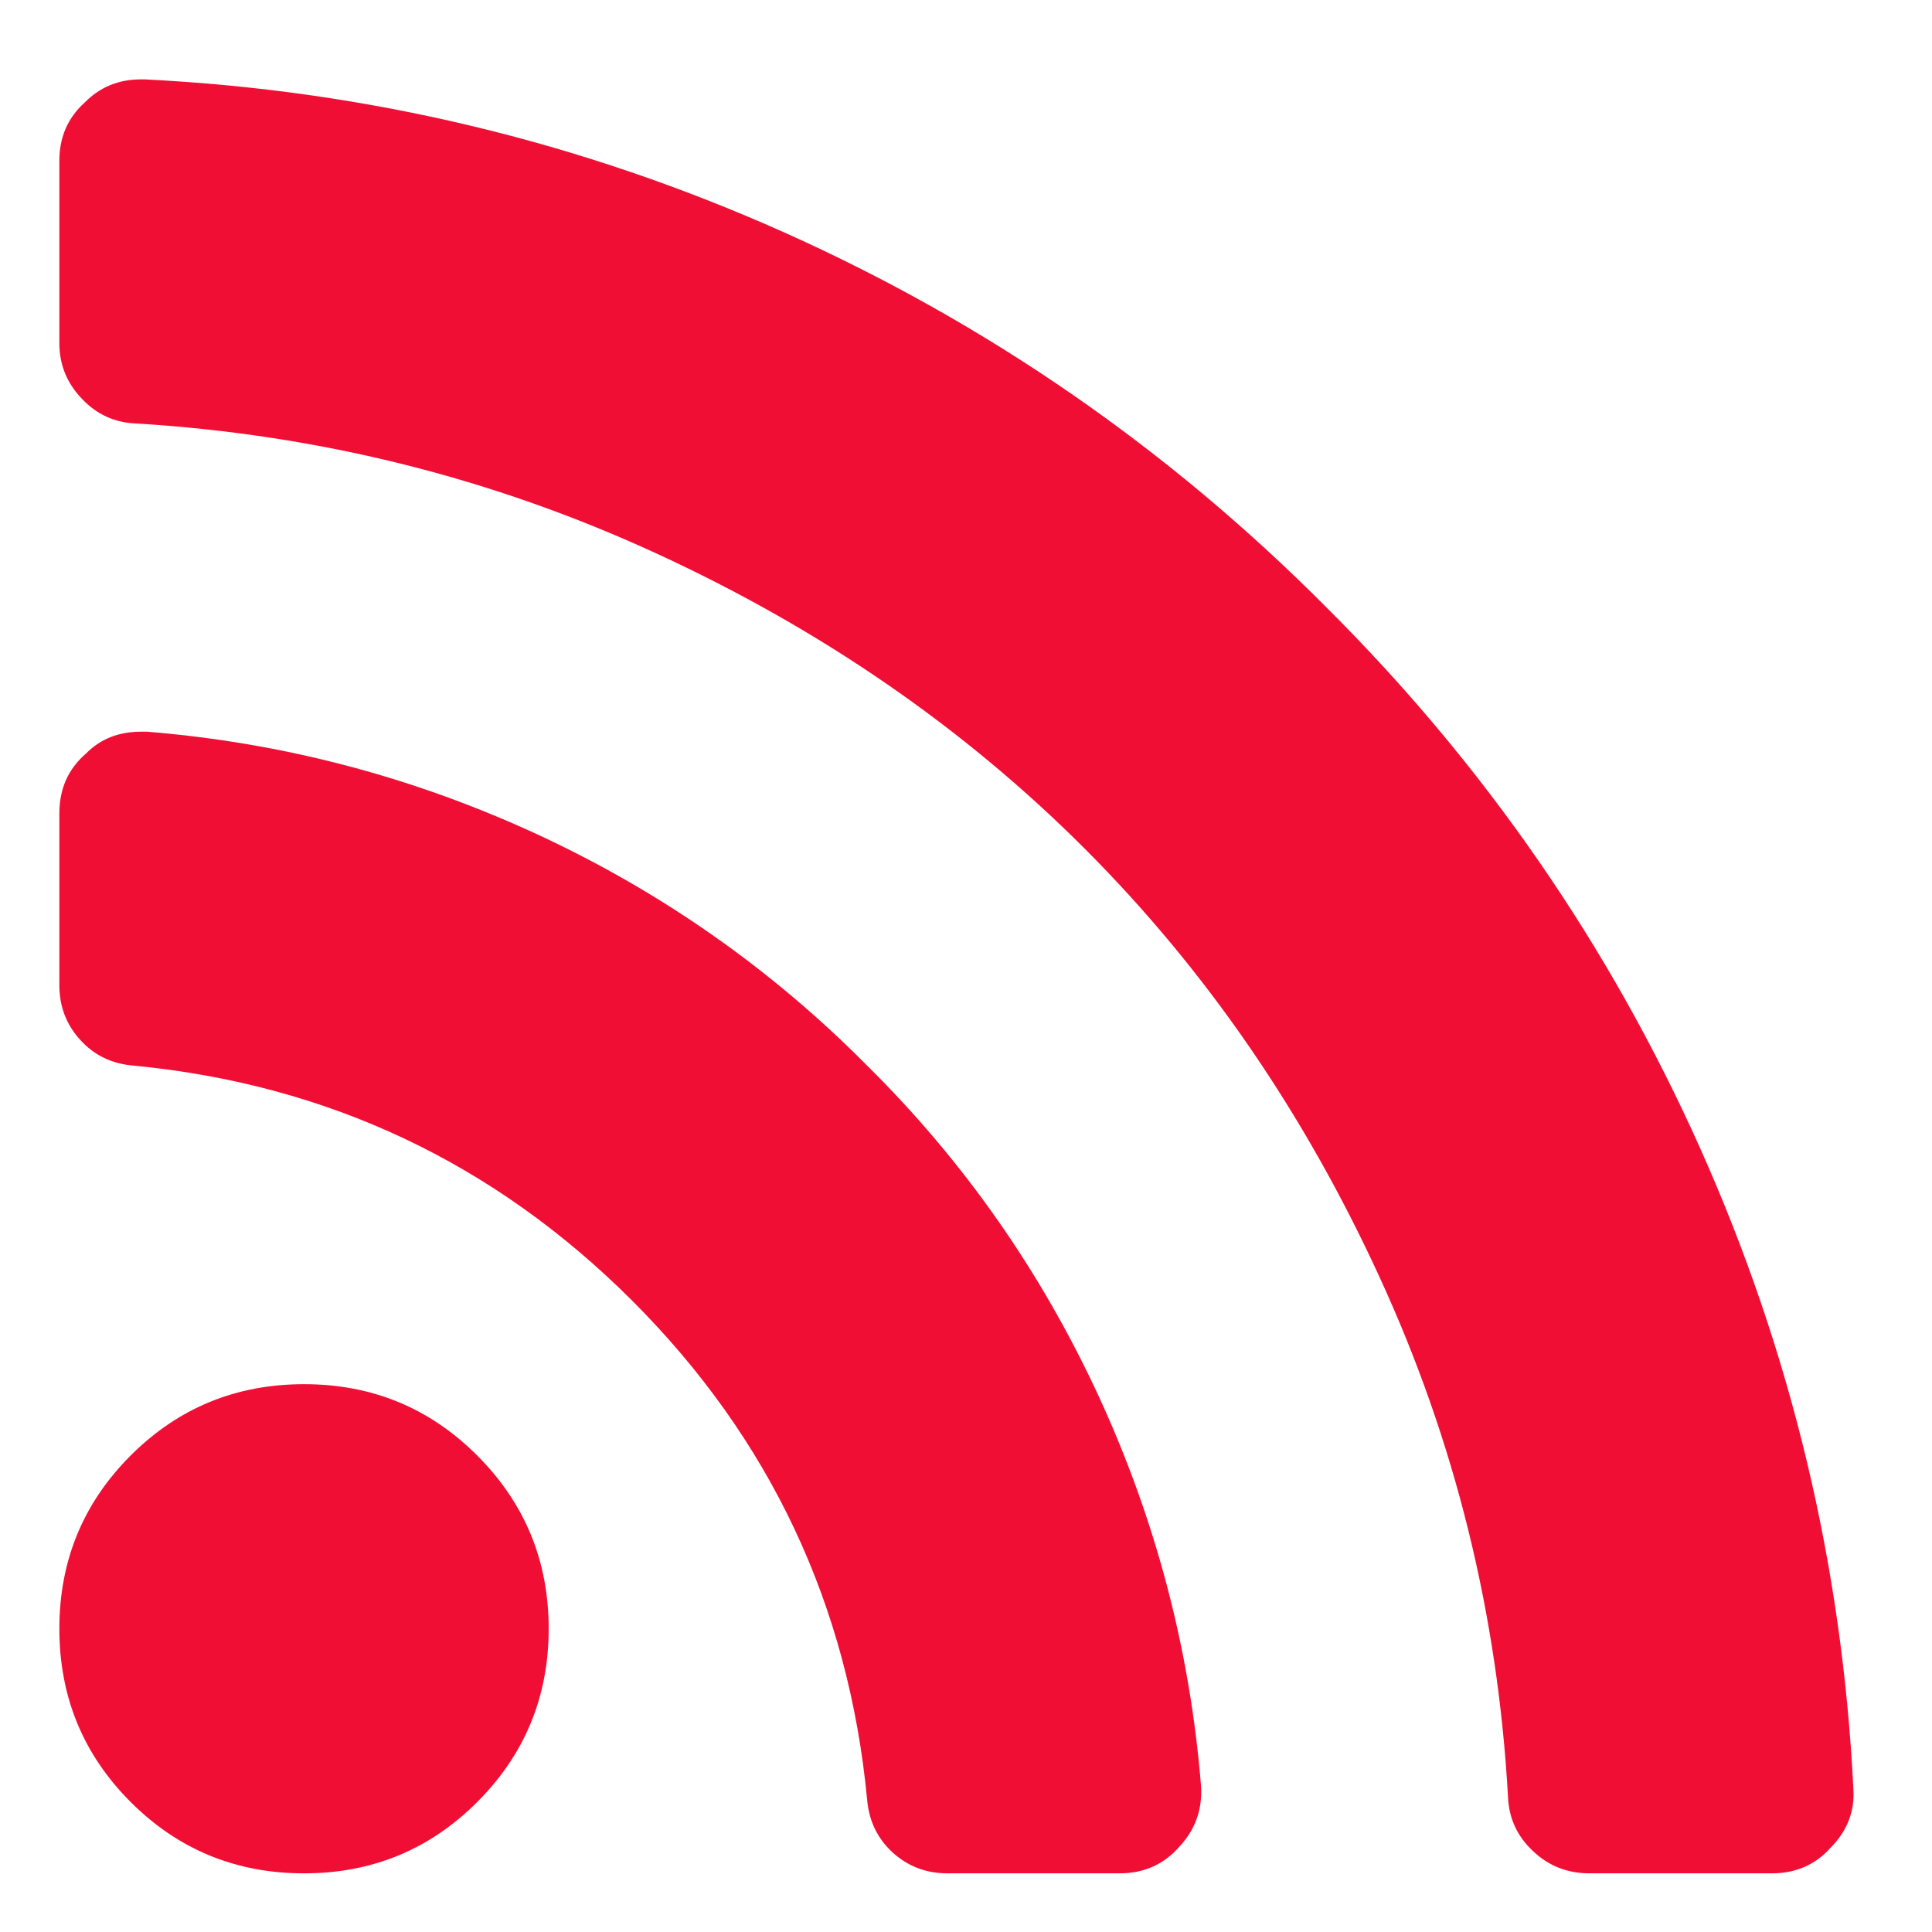
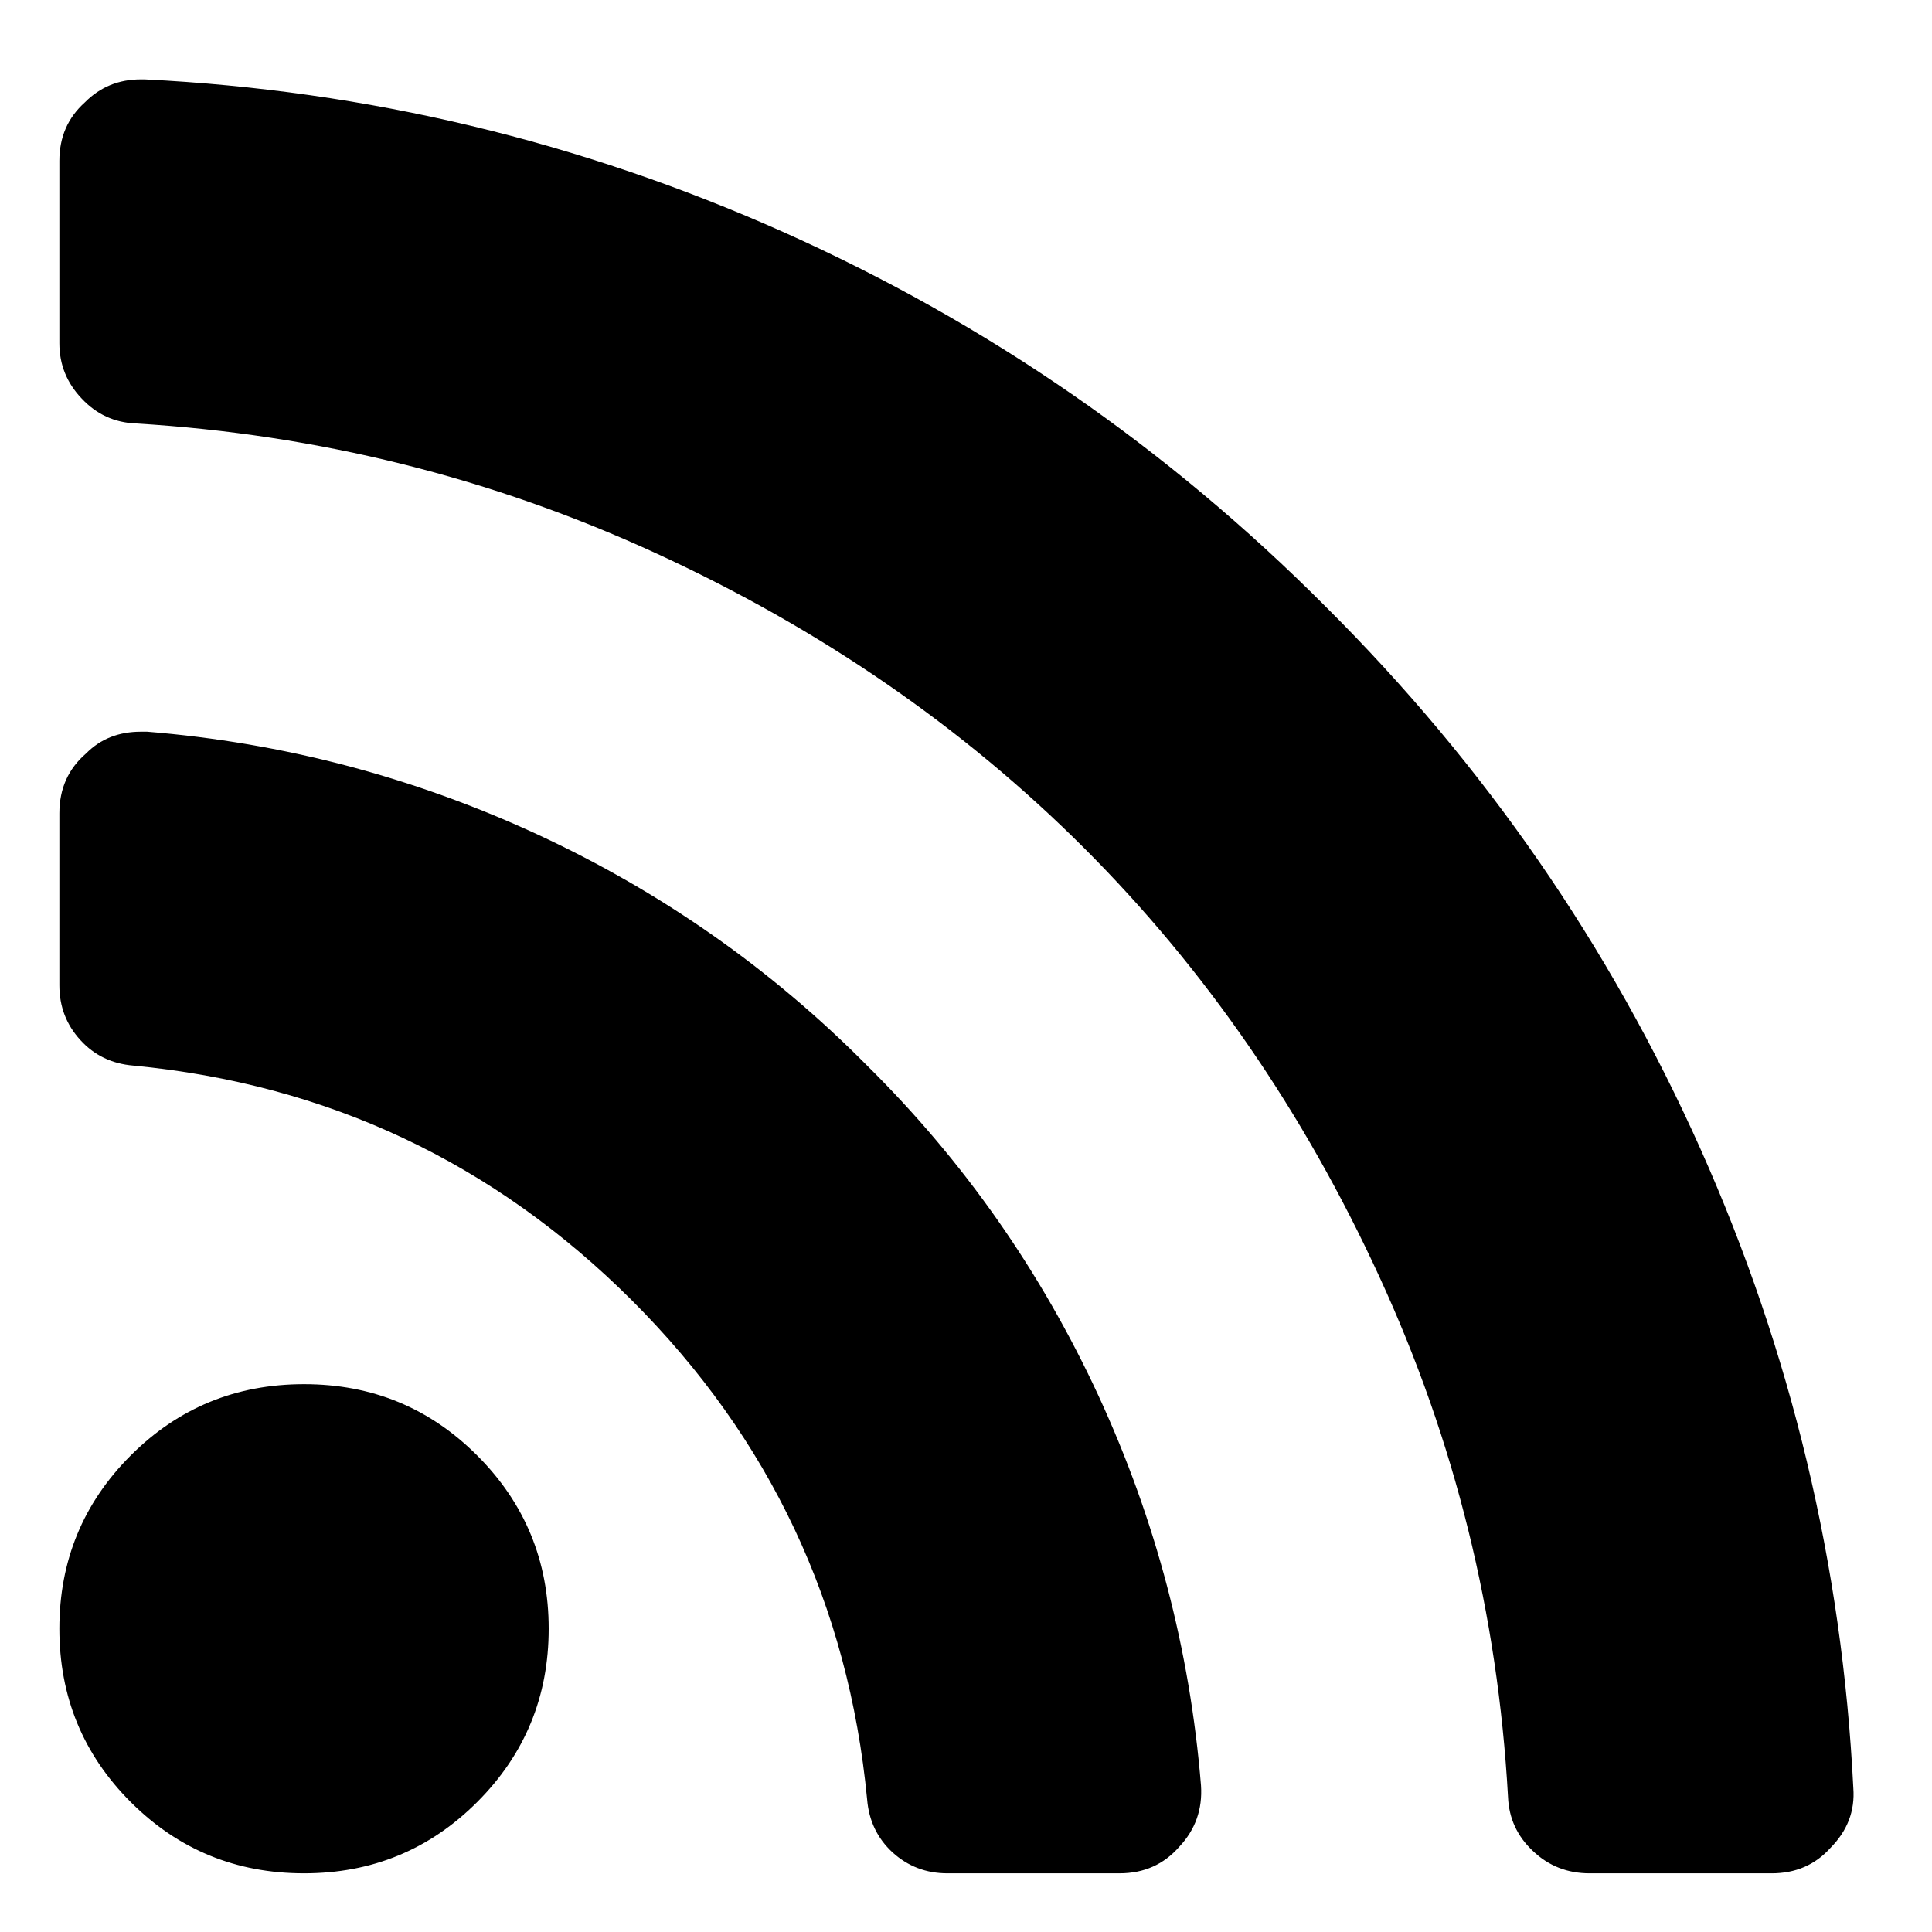
<svg xmlns="http://www.w3.org/2000/svg" width="11px" height="11px">
-   <path fill-rule="evenodd" fill="rgb(241, 14, 52)" d="M1.731,7.881 C1.344,7.881 1.015,8.016 0.744,8.287 C0.473,8.558 0.338,8.887 0.338,9.273 C0.338,9.660 0.473,9.989 0.744,10.260 C1.015,10.531 1.344,10.666 1.731,10.666 C2.118,10.666 2.446,10.531 2.717,10.260 C2.988,9.989 3.124,9.660 3.124,9.273 C3.124,8.887 2.988,8.558 2.717,8.287 C2.446,8.016 2.118,7.881 1.731,7.881 ZM6.254,7.946 C5.927,7.240 5.489,6.613 4.937,6.067 C4.391,5.516 3.764,5.077 3.058,4.750 C2.352,4.424 1.612,4.229 0.838,4.166 L0.802,4.166 C0.676,4.166 0.572,4.207 0.490,4.290 C0.389,4.377 0.338,4.490 0.338,4.631 L0.338,5.610 C0.338,5.731 0.378,5.835 0.458,5.922 C0.537,6.009 0.638,6.057 0.759,6.067 C1.866,6.173 2.813,6.620 3.599,7.405 C4.385,8.191 4.831,9.138 4.937,10.245 C4.947,10.366 4.995,10.467 5.082,10.547 C5.169,10.626 5.273,10.666 5.394,10.666 L6.374,10.666 C6.514,10.666 6.627,10.615 6.715,10.514 C6.806,10.417 6.847,10.301 6.838,10.166 C6.775,9.392 6.580,8.652 6.254,7.946 ZM9.682,6.542 C9.164,5.384 8.453,4.355 7.549,3.455 C6.649,2.551 5.620,1.840 4.462,1.322 C3.304,0.805 2.091,0.515 0.824,0.452 L0.802,0.452 C0.676,0.452 0.570,0.495 0.483,0.583 C0.386,0.670 0.338,0.781 0.338,0.916 L0.338,1.954 C0.338,2.075 0.380,2.180 0.465,2.269 C0.549,2.359 0.652,2.406 0.773,2.411 C1.813,2.474 2.801,2.720 3.737,3.151 C4.672,3.581 5.485,4.141 6.174,4.830 C6.863,5.519 7.423,6.332 7.853,7.268 C8.284,8.203 8.528,9.191 8.586,10.231 C8.591,10.352 8.638,10.455 8.728,10.539 C8.817,10.624 8.925,10.666 9.050,10.666 L10.088,10.666 C10.223,10.666 10.335,10.618 10.422,10.521 C10.518,10.424 10.562,10.311 10.552,10.180 C10.489,8.913 10.199,7.700 9.682,6.542 Z" />
+   <path fill-rule="evenodd" d="M1.731,7.881 C1.344,7.881 1.015,8.016 0.744,8.287 C0.473,8.558 0.338,8.887 0.338,9.273 C0.338,9.660 0.473,9.989 0.744,10.260 C1.015,10.531 1.344,10.666 1.731,10.666 C2.118,10.666 2.446,10.531 2.717,10.260 C2.988,9.989 3.124,9.660 3.124,9.273 C3.124,8.887 2.988,8.558 2.717,8.287 C2.446,8.016 2.118,7.881 1.731,7.881 ZM6.254,7.946 C5.927,7.240 5.489,6.613 4.937,6.067 C4.391,5.516 3.764,5.077 3.058,4.750 C2.352,4.424 1.612,4.229 0.838,4.166 L0.802,4.166 C0.676,4.166 0.572,4.207 0.490,4.290 C0.389,4.377 0.338,4.490 0.338,4.631 L0.338,5.610 C0.338,5.731 0.378,5.835 0.458,5.922 C0.537,6.009 0.638,6.057 0.759,6.067 C1.866,6.173 2.813,6.620 3.599,7.405 C4.385,8.191 4.831,9.138 4.937,10.245 C4.947,10.366 4.995,10.467 5.082,10.547 C5.169,10.626 5.273,10.666 5.394,10.666 L6.374,10.666 C6.514,10.666 6.627,10.615 6.715,10.514 C6.806,10.417 6.847,10.301 6.838,10.166 C6.775,9.392 6.580,8.652 6.254,7.946 ZM9.682,6.542 C9.164,5.384 8.453,4.355 7.549,3.455 C6.649,2.551 5.620,1.840 4.462,1.322 C3.304,0.805 2.091,0.515 0.824,0.452 L0.802,0.452 C0.676,0.452 0.570,0.495 0.483,0.583 C0.386,0.670 0.338,0.781 0.338,0.916 L0.338,1.954 C0.338,2.075 0.380,2.180 0.465,2.269 C0.549,2.359 0.652,2.406 0.773,2.411 C1.813,2.474 2.801,2.720 3.737,3.151 C4.672,3.581 5.485,4.141 6.174,4.830 C6.863,5.519 7.423,6.332 7.853,7.268 C8.284,8.203 8.528,9.191 8.586,10.231 C8.591,10.352 8.638,10.455 8.728,10.539 C8.817,10.624 8.925,10.666 9.050,10.666 L10.088,10.666 C10.223,10.666 10.335,10.618 10.422,10.521 C10.518,10.424 10.562,10.311 10.552,10.180 C10.489,8.913 10.199,7.700 9.682,6.542 Z" />
</svg>
